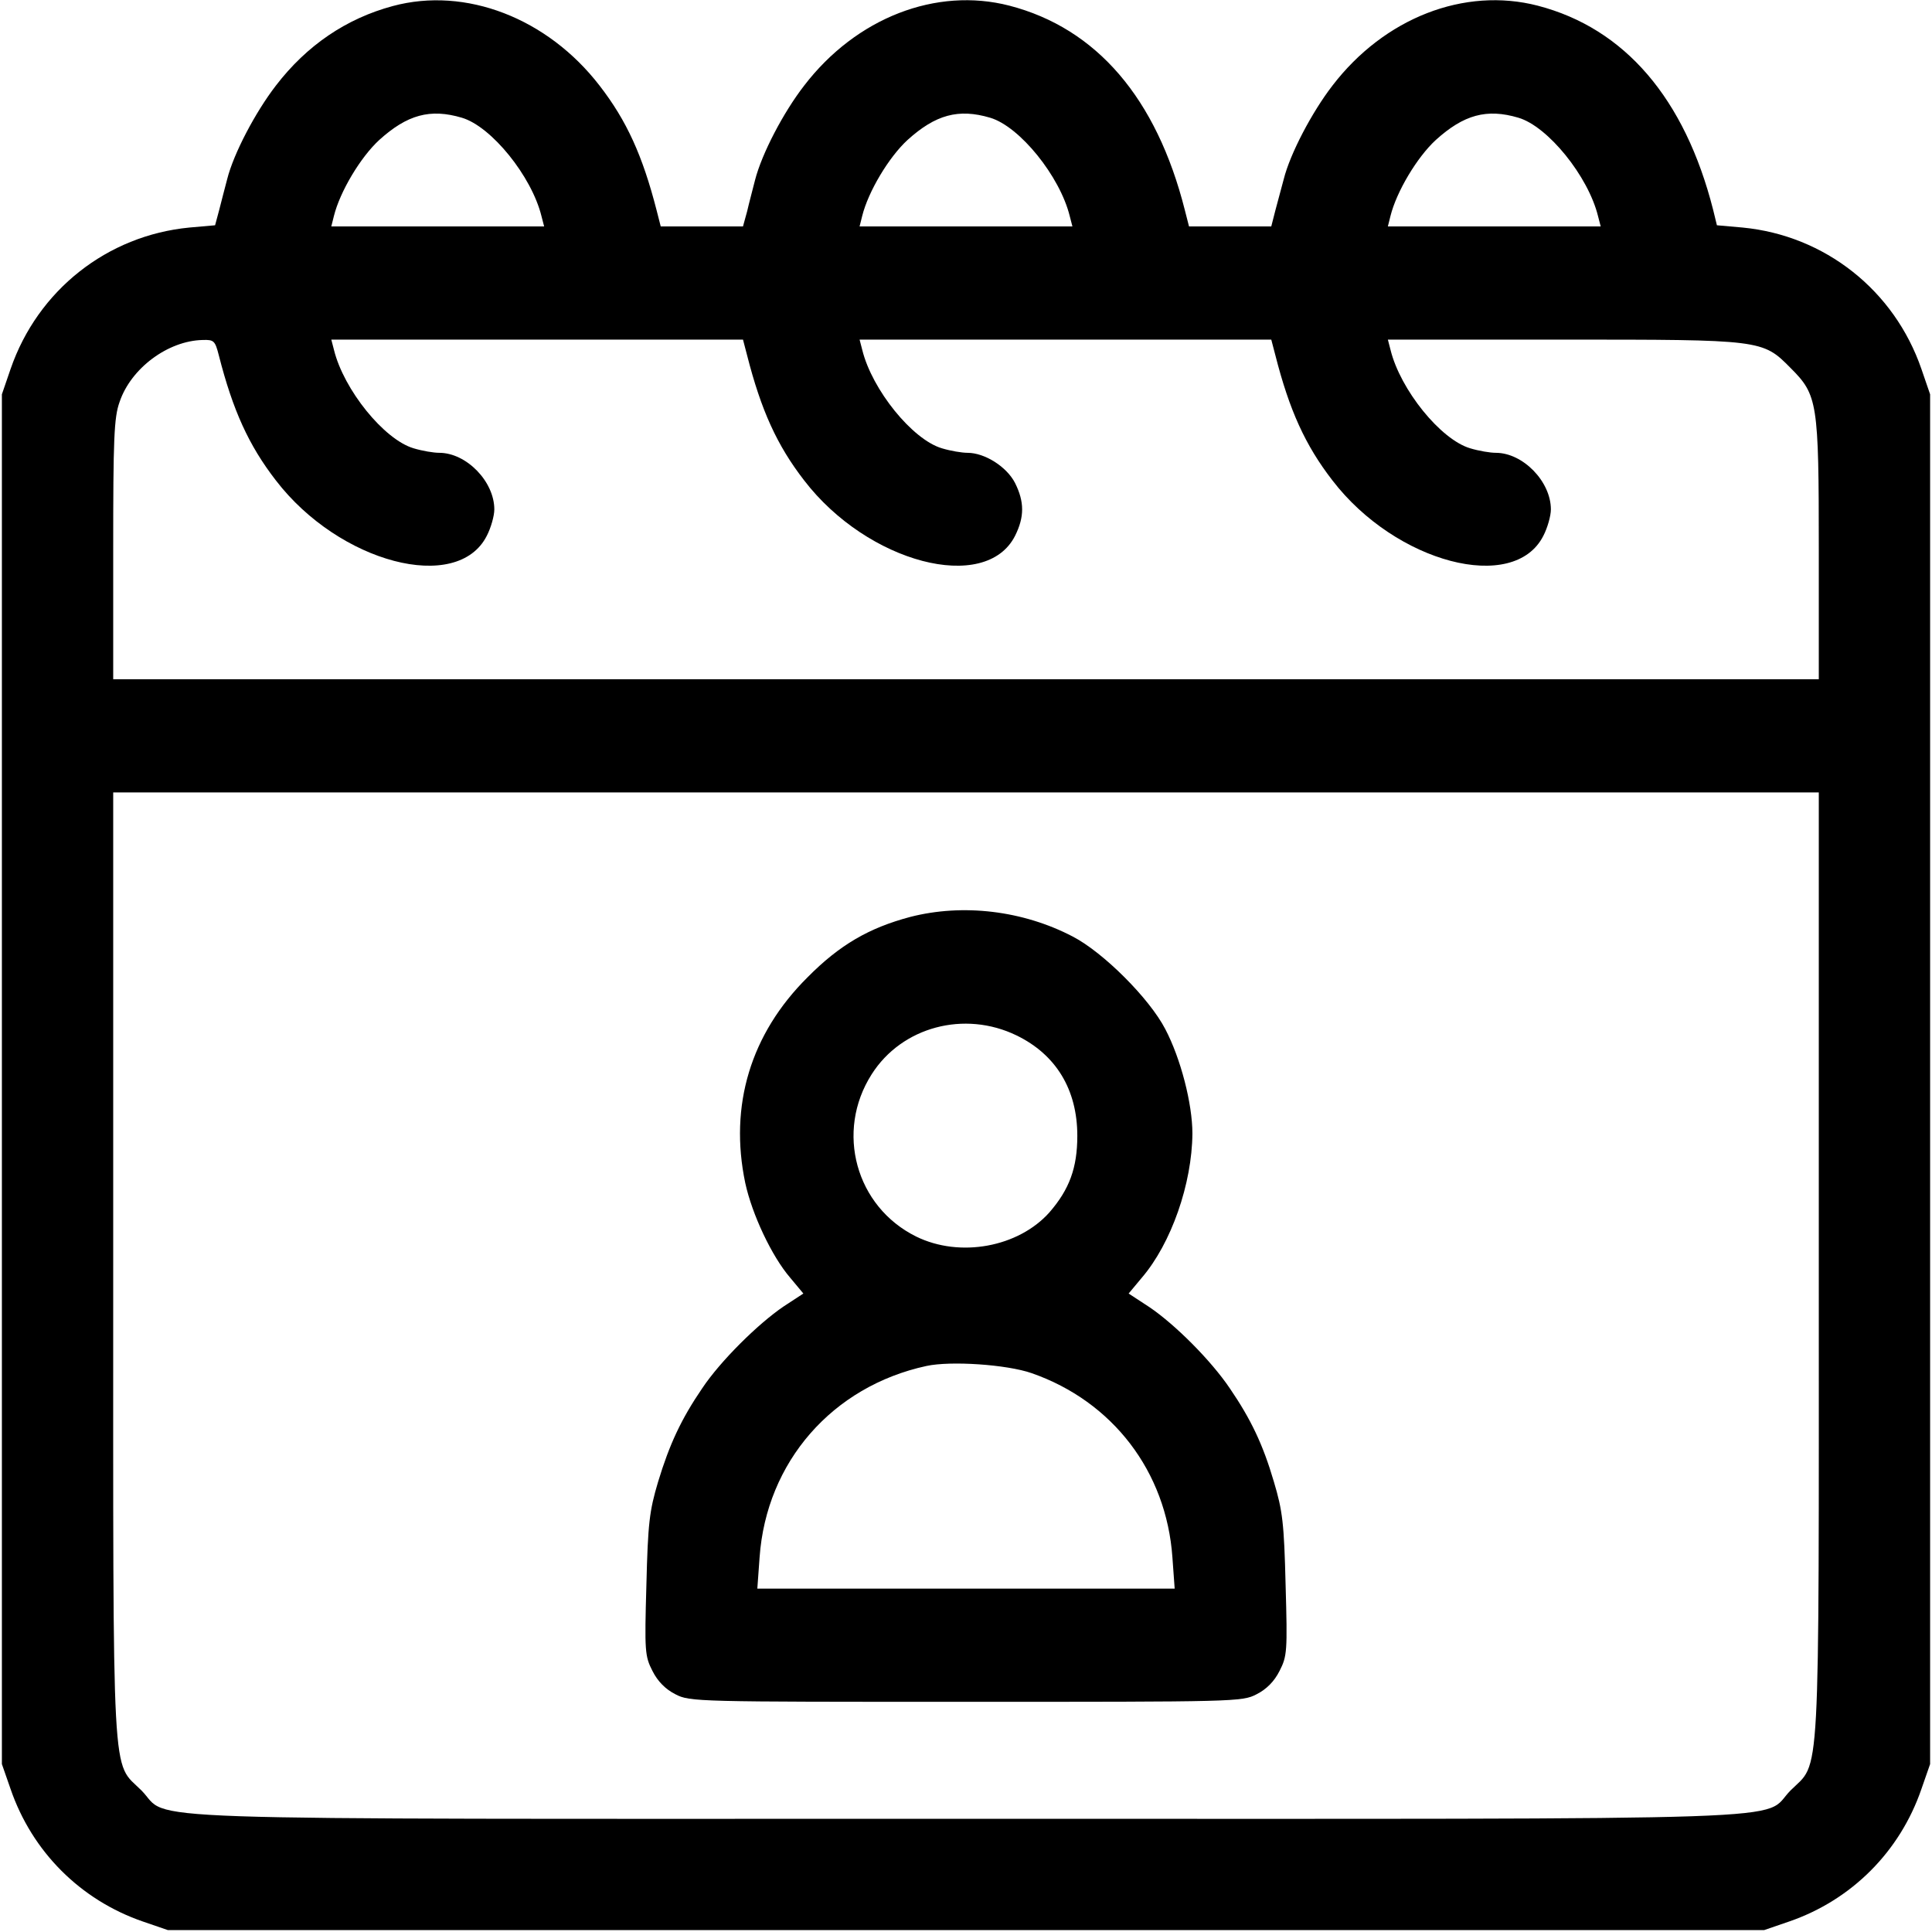
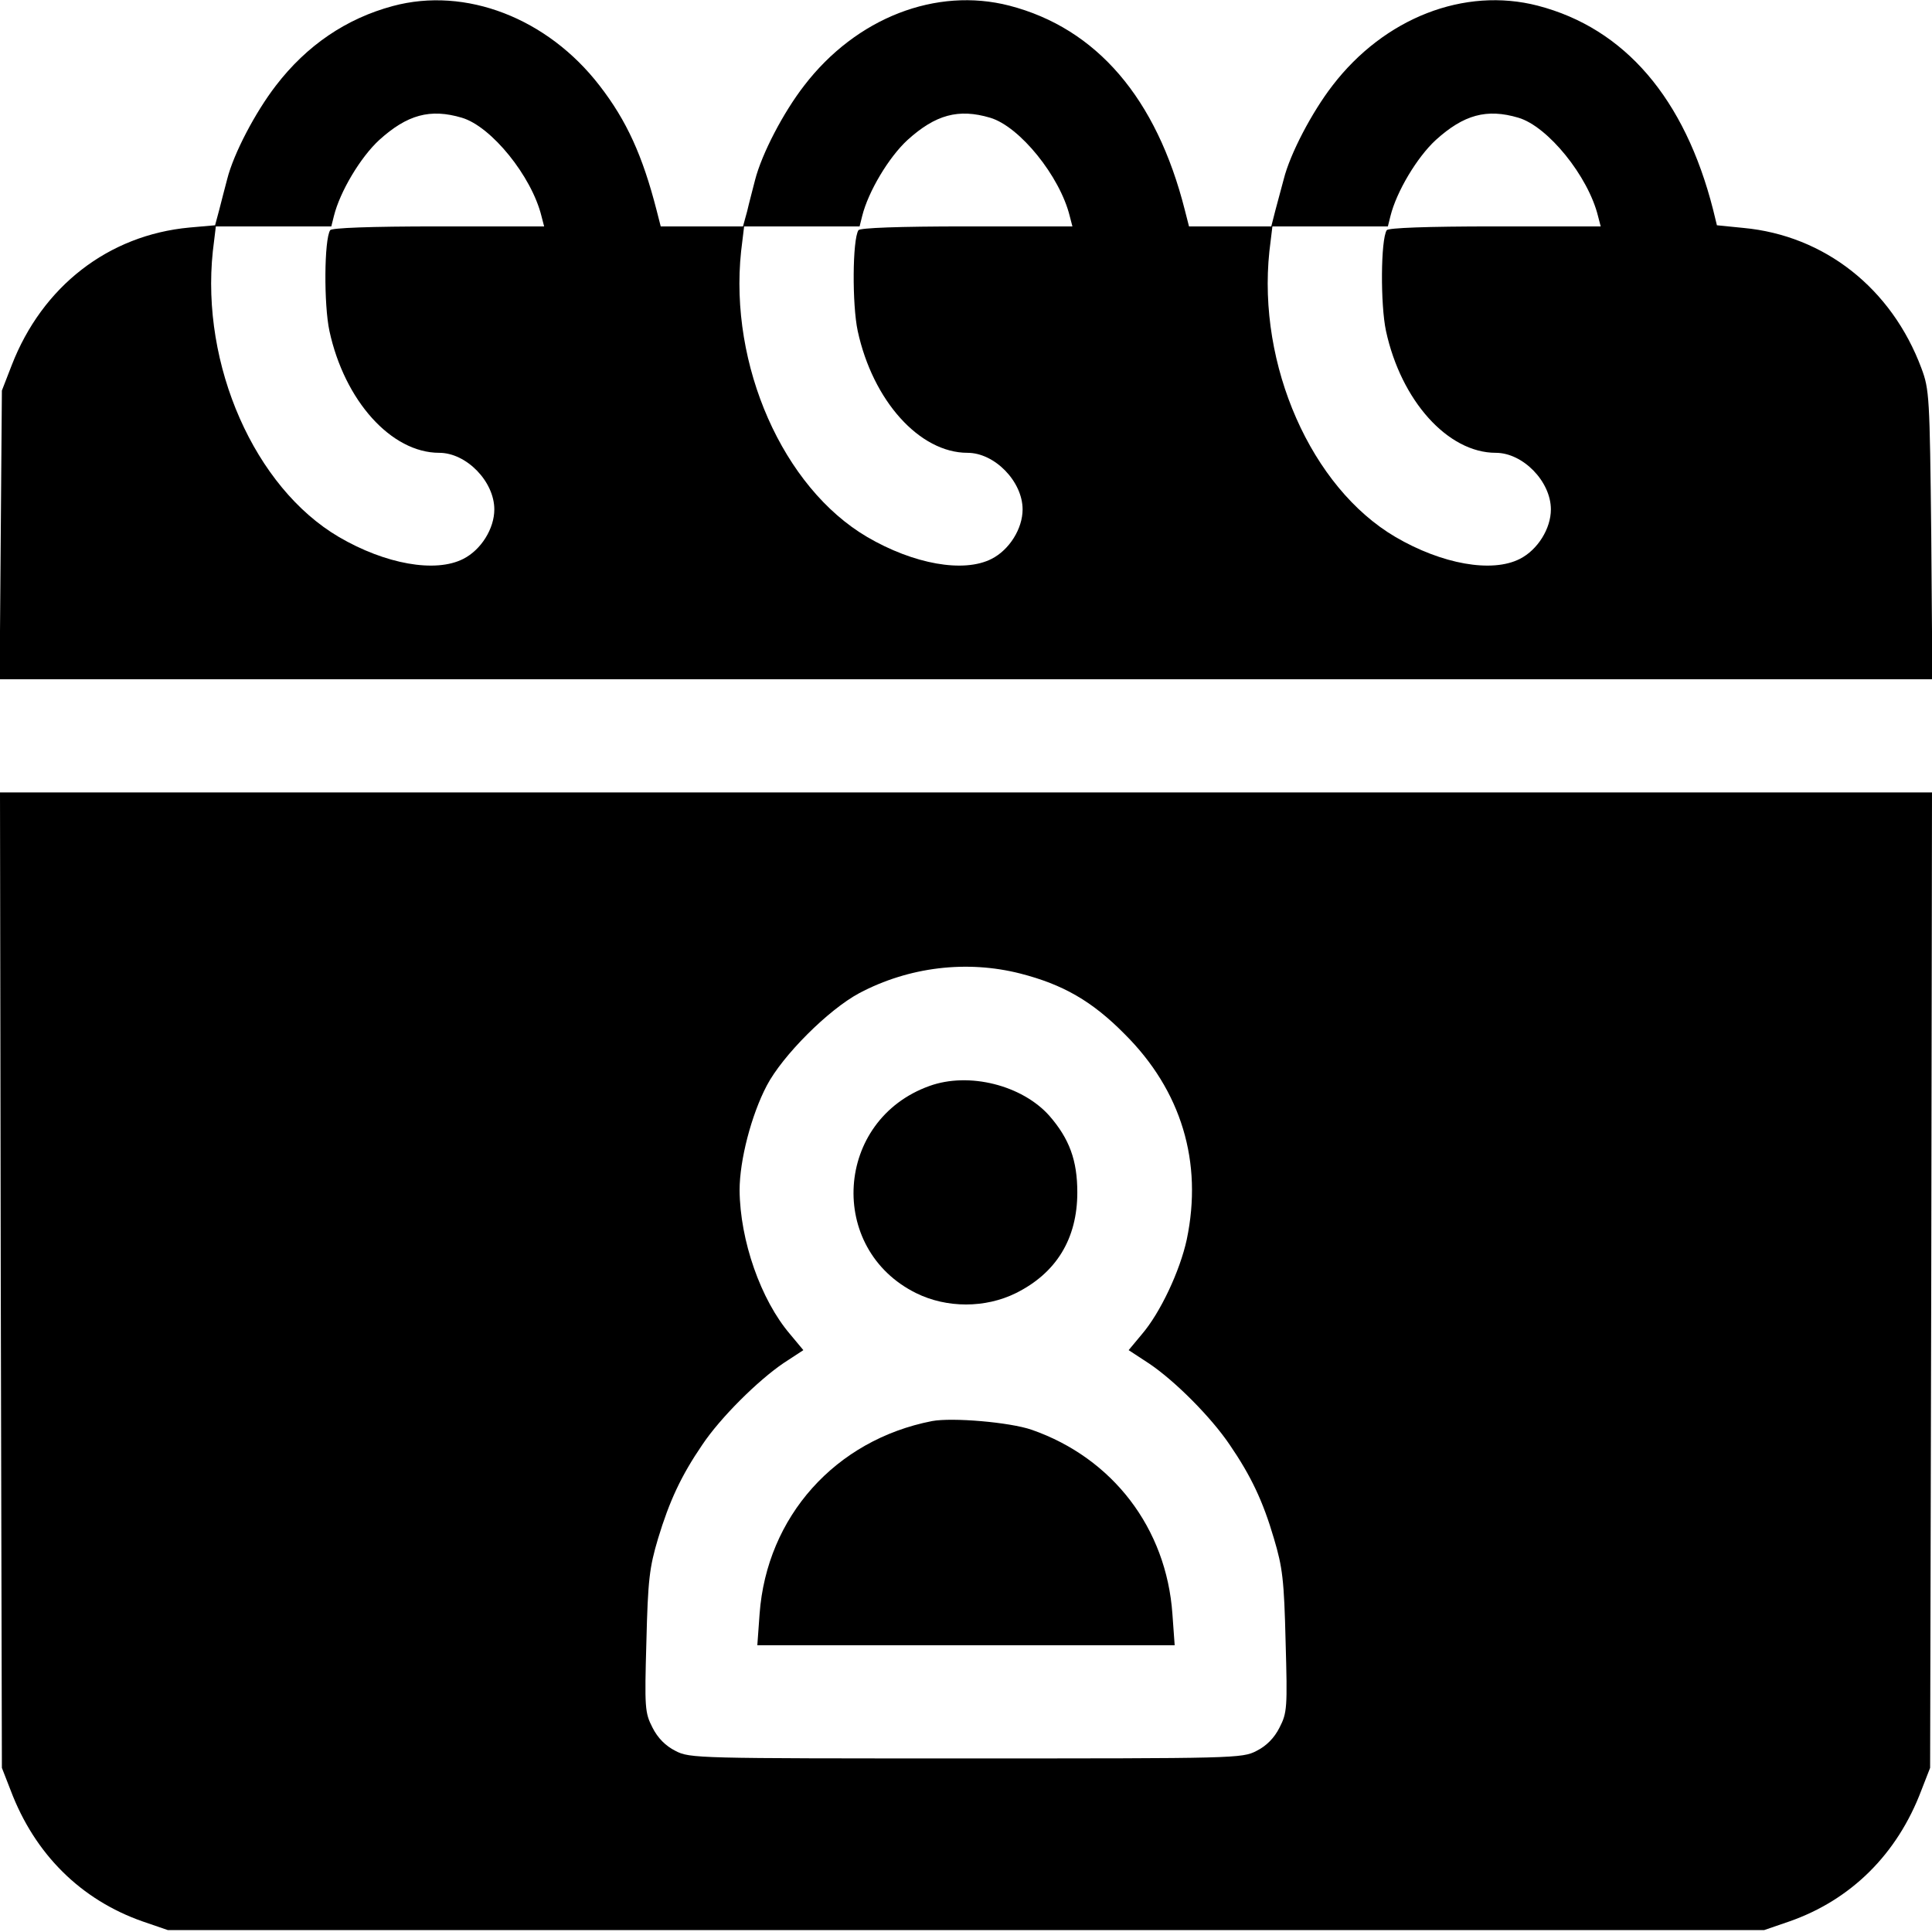
<svg xmlns="http://www.w3.org/2000/svg" version="1.0" width="512pt" height="512pt" viewBox="0 0 512 512" preserveAspectRatio="xMidYMid meet">
  <g transform="translate(0,512) scale(0.1,-0.1)" fill="current" stroke="none">
-     <path d="M1041 5104 c-123 -33 -228 -104 -310 -211 -54 -70 -112 -180 -129 -248 -6 -22 -15 -58 -21 -81 l-11 -41 -68 -6 c-218 -21 -402 -166 -474 -375 l-23 -67 0 -1815 0 -1815 23 -66 c57 -166 185 -294 350 -351 l67 -23 2115 0 2115 0 67 23 c165 57 293 185 350 351 l23 66 0 1815 0 1815 -23 67 c-72 209 -256 354 -474 375 l-68 6 -10 41 c-75 295 -234 481 -465 541 -194 50 -406 -32 -544 -212 -54 -70 -112 -180 -129 -248 -6 -22 -16 -59 -22 -82 l-11 -43 -109 0 -109 0 -11 43 c-75 297 -234 482 -465 542 -194 50 -406 -32 -544 -212 -55 -71 -112 -180 -130 -250 -6 -24 -16 -61 -21 -83 l-11 -40 -109 0 -109 0 -11 43 c-37 144 -79 237 -151 330 -138 179 -355 263 -548 211z m183 -296 c78 -23 185 -155 211 -261 l7 -27 -282 0 -282 0 7 28 c16 64 70 155 120 201 74 67 135 84 219 59z m1400 0 c78 -23 185 -155 211 -261 l7 -27 -282 0 -282 0 7 28 c16 64 70 155 120 201 74 67 135 84 219 59z m1400 0 c78 -23 185 -155 211 -261 l7 -27 -282 0 -282 0 7 28 c16 64 70 155 120 201 74 67 135 84 219 59z m-3444 -630 c37 -145 79 -238 151 -331 168 -219 481 -301 559 -147 11 21 20 53 20 70 0 74 -74 150 -146 150 -15 0 -45 5 -68 12 -78 23 -185 155 -211 261 l-7 27 546 0 545 0 11 -42 c37 -145 79 -238 151 -331 168 -219 481 -301 559 -147 25 50 25 90 0 140 -22 43 -80 80 -126 80 -15 0 -45 5 -68 12 -78 23 -185 155 -211 261 l-7 27 546 0 545 0 11 -42 c37 -145 79 -238 151 -331 168 -219 481 -301 559 -147 11 21 20 53 20 70 0 74 -74 150 -146 150 -15 0 -45 5 -68 12 -78 23 -185 155 -211 261 l-7 27 464 0 c527 0 529 0 603 -75 72 -72 75 -90 75 -482 l0 -343 -2260 0 -2260 0 0 343 c0 293 2 351 17 392 30 89 128 162 220 164 30 1 33 -2 43 -41z m4240 -2411 c0 -1409 5 -1312 -75 -1392 -81 -82 112 -75 -2185 -75 -2297 0 -2104 -7 -2185 75 -80 80 -75 -17 -75 1392 l0 1253 2260 0 2260 0 0 -1253z" />
-     <path d="M2412 2690 c-109 -29 -187 -74 -272 -160 -151 -150 -208 -340 -165 -545 18 -83 70 -194 119 -251 l35 -42 -52 -34 c-68 -46 -168 -145 -216 -217 -56 -82 -87 -149 -117 -248 -23 -77 -27 -110 -31 -274 -5 -175 -4 -188 16 -227 14 -28 35 -49 61 -62 38 -20 57 -20 770 -20 713 0 732 0 770 20 26 13 47 34 61 62 20 39 21 52 16 227 -4 164 -8 197 -31 274 -29 99 -61 166 -117 248 -50 74 -145 169 -213 215 l-55 36 35 42 c78 91 133 249 134 382 0 79 -31 199 -72 277 -42 81 -164 203 -245 245 -132 69 -291 88 -431 52z m282 -314 c105 -51 161 -144 161 -266 0 -85 -21 -142 -74 -203 -82 -92 -237 -121 -353 -64 -160 79 -215 278 -118 430 80 126 246 170 384 103z m40 -895 c215 -75 357 -261 373 -488 l6 -83 -553 0 -553 0 6 83 c18 253 193 453 442 507 64 14 213 4 279 -19z" />
+     <path d="M1041 5104 c-123 -33 -228 -104 -310 -211 -54 -70 -112 -180 -129 -248 -6 -22 -15 -58 -21 -81 l-11 -41 -68 -6 c-215 -20 -390 -156 -471 -365 l-26 -67 -3 -382 -3 -383 2561 0 2561 0 -3 383 c-4 365 -5 385 -26 441 -79 212 -257 352 -472 372 l-70 7 -10 41 c-75 295 -234 481 -465 541 -194 50 -406 -32 -544 -212 -54 -70 -112 -180 -129 -248 -6 -22 -16 -59 -22 -82 l-11 -43 -109 0 -109 0 -11 43 c-75 297 -234 482 -465 542 -194 50 -406 -32 -544 -212 -55 -71 -112 -180 -130 -250 -6 -24 -16 -61 -21 -83 l-11 -40 -109 0 -109 0 -11 43 c-37 144 -79 237 -151 330 -138 179 -355 263 -548 211z m183 -296 c78 -23 185 -155 211 -261 l7 -27 -280 0 c-183 0 -283 -4 -287 -10 -16 -25 -17 -197 -2 -267 40 -185 164 -323 291 -323 72 0 146 -76 146 -150 0 -51 -35 -107 -82 -131 -74 -38 -207 -14 -330 58 -223 131 -366 455 -334 757 l8 66 153 0 153 0 7 28 c16 64 70 155 120 201 74 67 135 84 219 59z m1400 0 c78 -23 185 -155 211 -261 l7 -27 -280 0 c-183 0 -283 -4 -287 -10 -16 -25 -17 -197 -2 -267 40 -185 164 -323 291 -323 72 0 146 -76 146 -150 0 -51 -35 -107 -82 -131 -74 -38 -207 -14 -330 58 -223 131 -366 455 -334 757 l8 66 153 0 153 0 7 28 c16 64 70 155 120 201 74 67 135 84 219 59z m1400 0 c78 -23 185 -155 211 -261 l7 -27 -280 0 c-183 0 -283 -4 -287 -10 -16 -25 -17 -197 -2 -267 40 -185 164 -323 291 -323 72 0 146 -76 146 -150 0 -51 -35 -107 -82 -131 -74 -38 -207 -14 -330 58 -223 131 -366 455 -334 757 l8 66 153 0 153 0 7 28 c16 64 70 155 120 201 74 67 135 84 219 59z" />
+     <path d="M2 1728 l3 -1293 23 -59 c64 -170 187 -291 350 -348 l67 -23 2115 0 2115 0 67 23 c163 57 286 178 350 348 l23 59 3 1293 2 1292 -2560 0 -2560 0 2 -1292z m2702 812 c113 -29 190 -73 276 -160 151 -150 208 -340 165 -545 -18 -83 -70 -194 -119 -251 l-35 -42 55 -36 c68 -46 163 -141 213 -215 56 -82 88 -149 117 -248 23 -77 27 -110 31 -274 5 -175 4 -188 -16 -227 -14 -28 -35 -49 -61 -62 -38 -20 -57 -20 -770 -20 -713 0 -732 0 -770 20 -26 13 -47 34 -61 62 -20 39 -21 52 -16 227 4 164 8 197 31 274 30 99 61 166 117 248 48 72 148 171 216 217 l52 34 -35 42 c-78 91 -133 249 -134 382 0 79 31 199 72 277 42 80 163 201 245 245 132 70 286 88 427 52z" />
+     <path d="M2463 2242 c-251 -90 -272 -432 -35 -549 81 -40 183 -40 264 0 107 53 163 144 163 267 0 85 -21 142 -74 203 -72 81 -213 117 -318 79z" />
+     <path d="M2470 1354 c-256 -50 -438 -253 -457 -511 l-6 -83 553 0 553 0 -6 83 c-16 227 -158 413 -373 488 -58 20 -210 33 -264 23z" />
  </g>
</svg>
